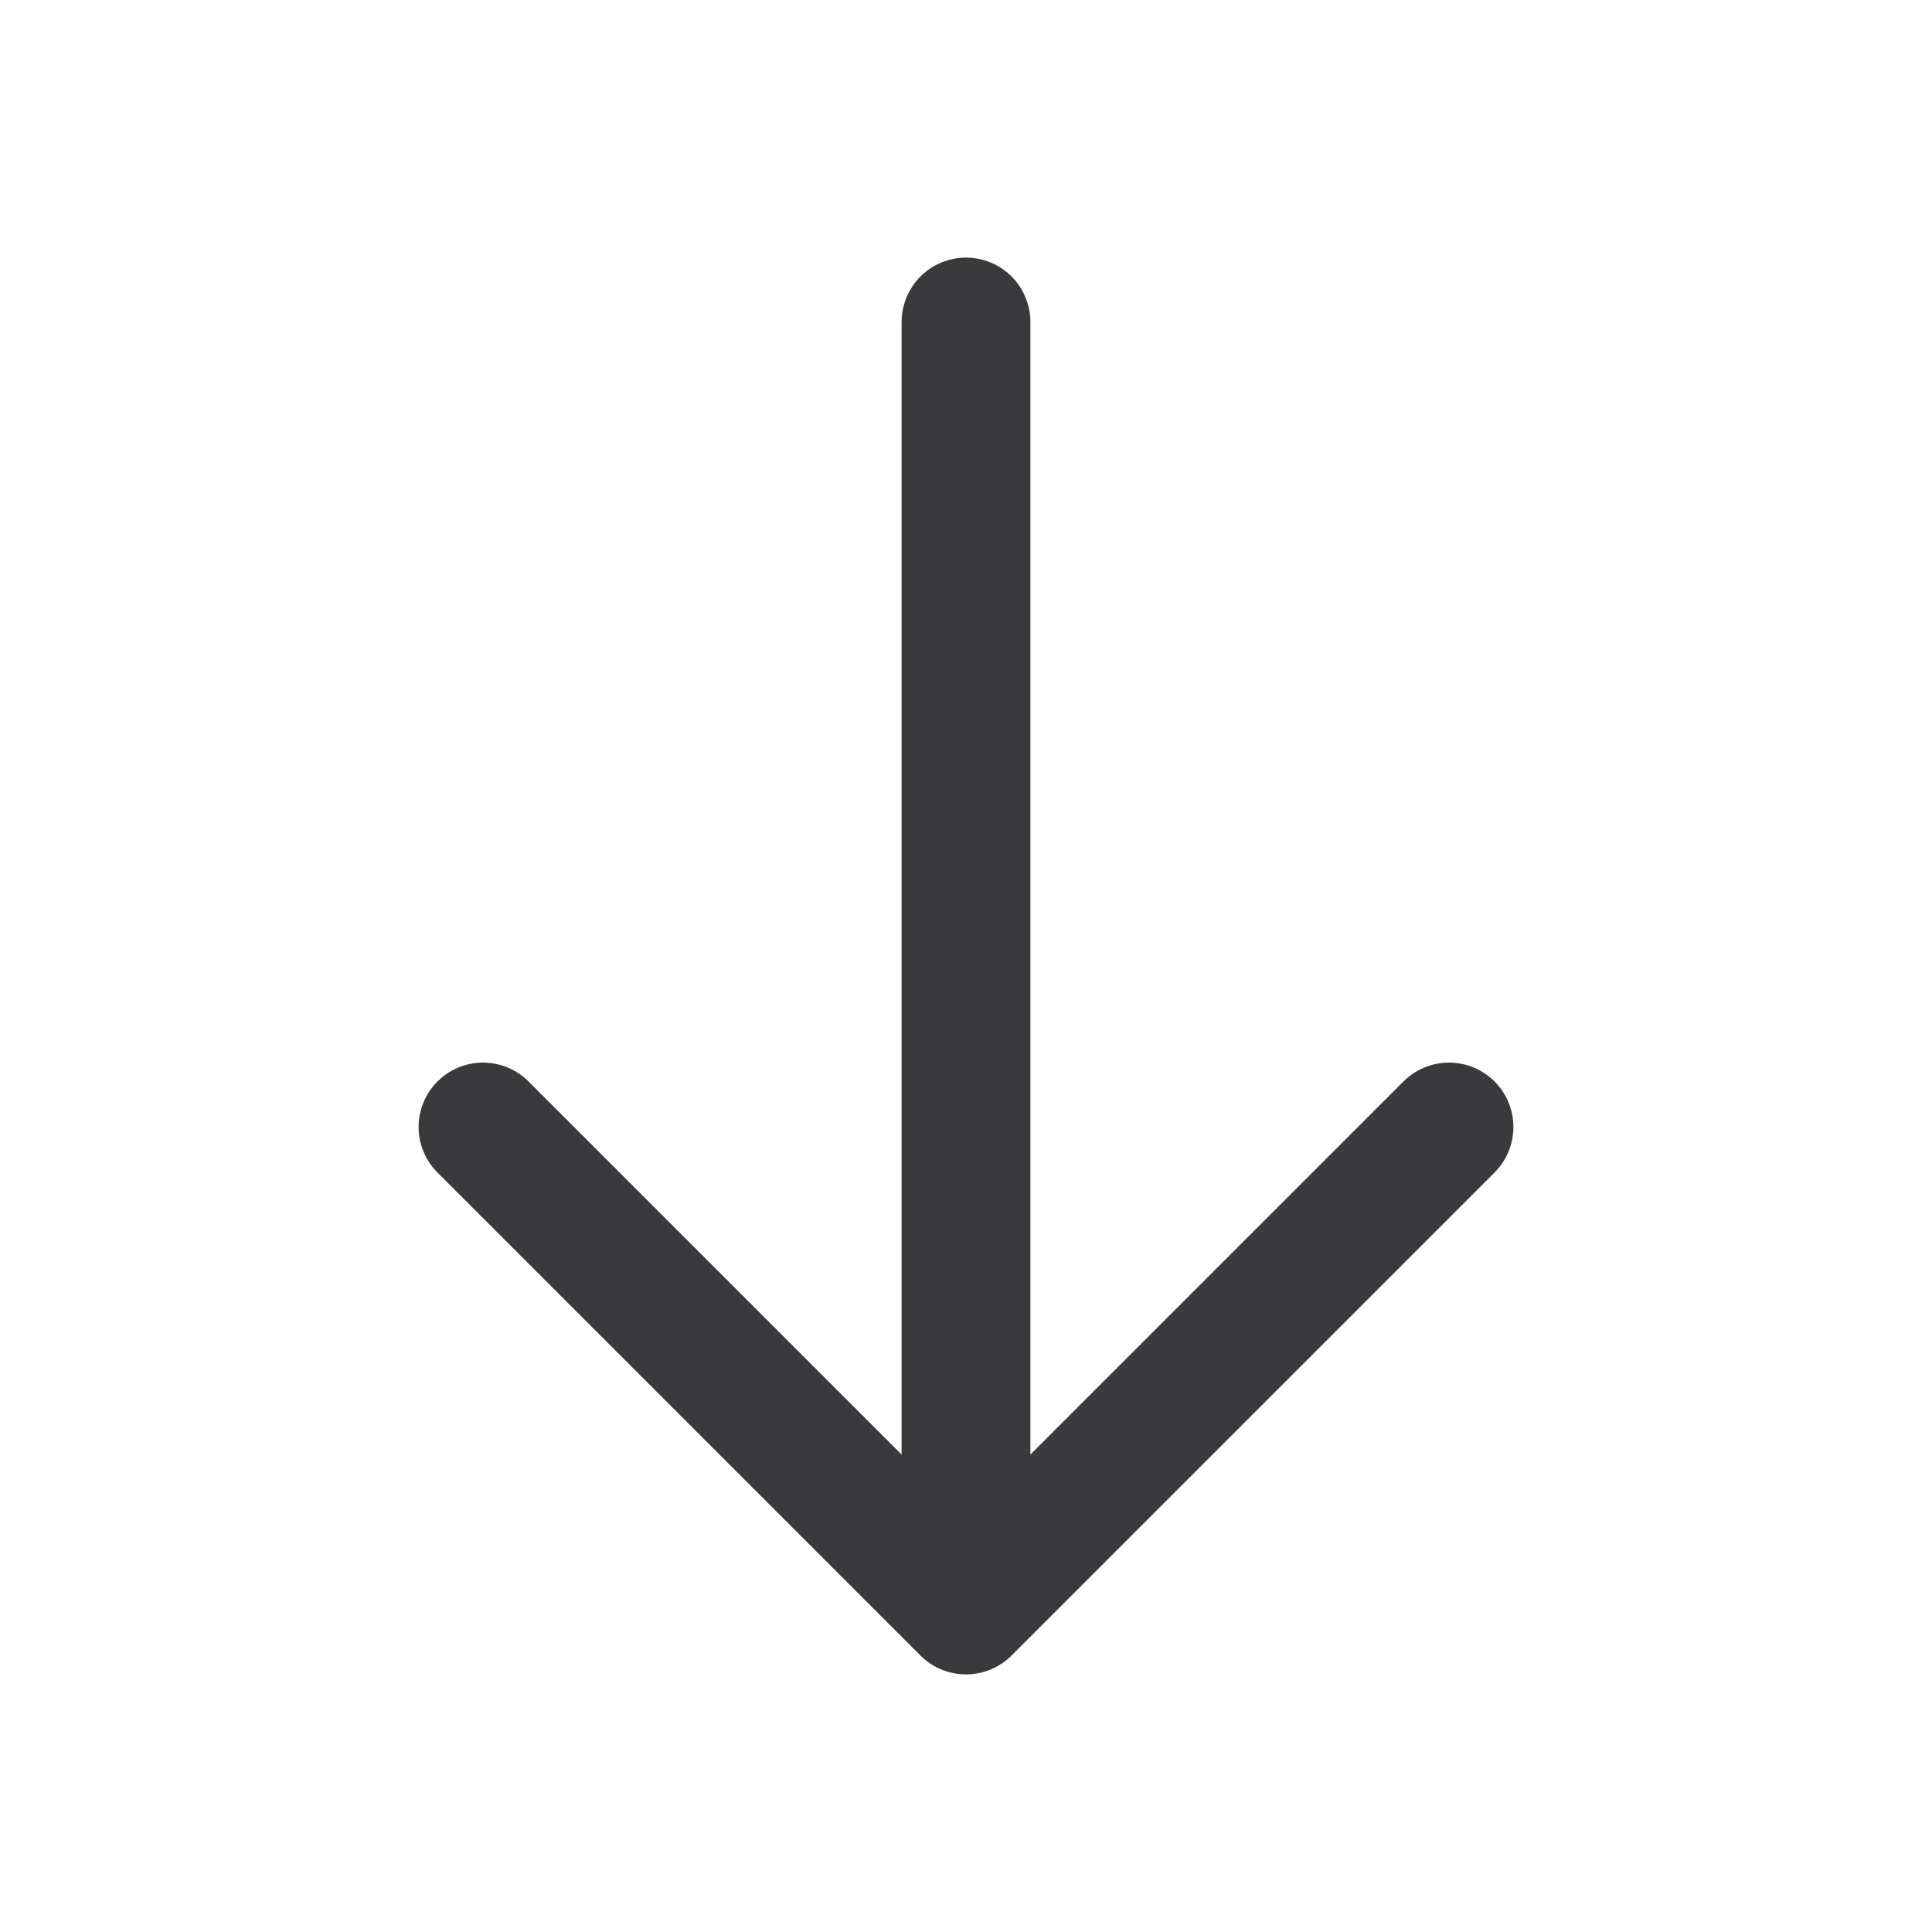
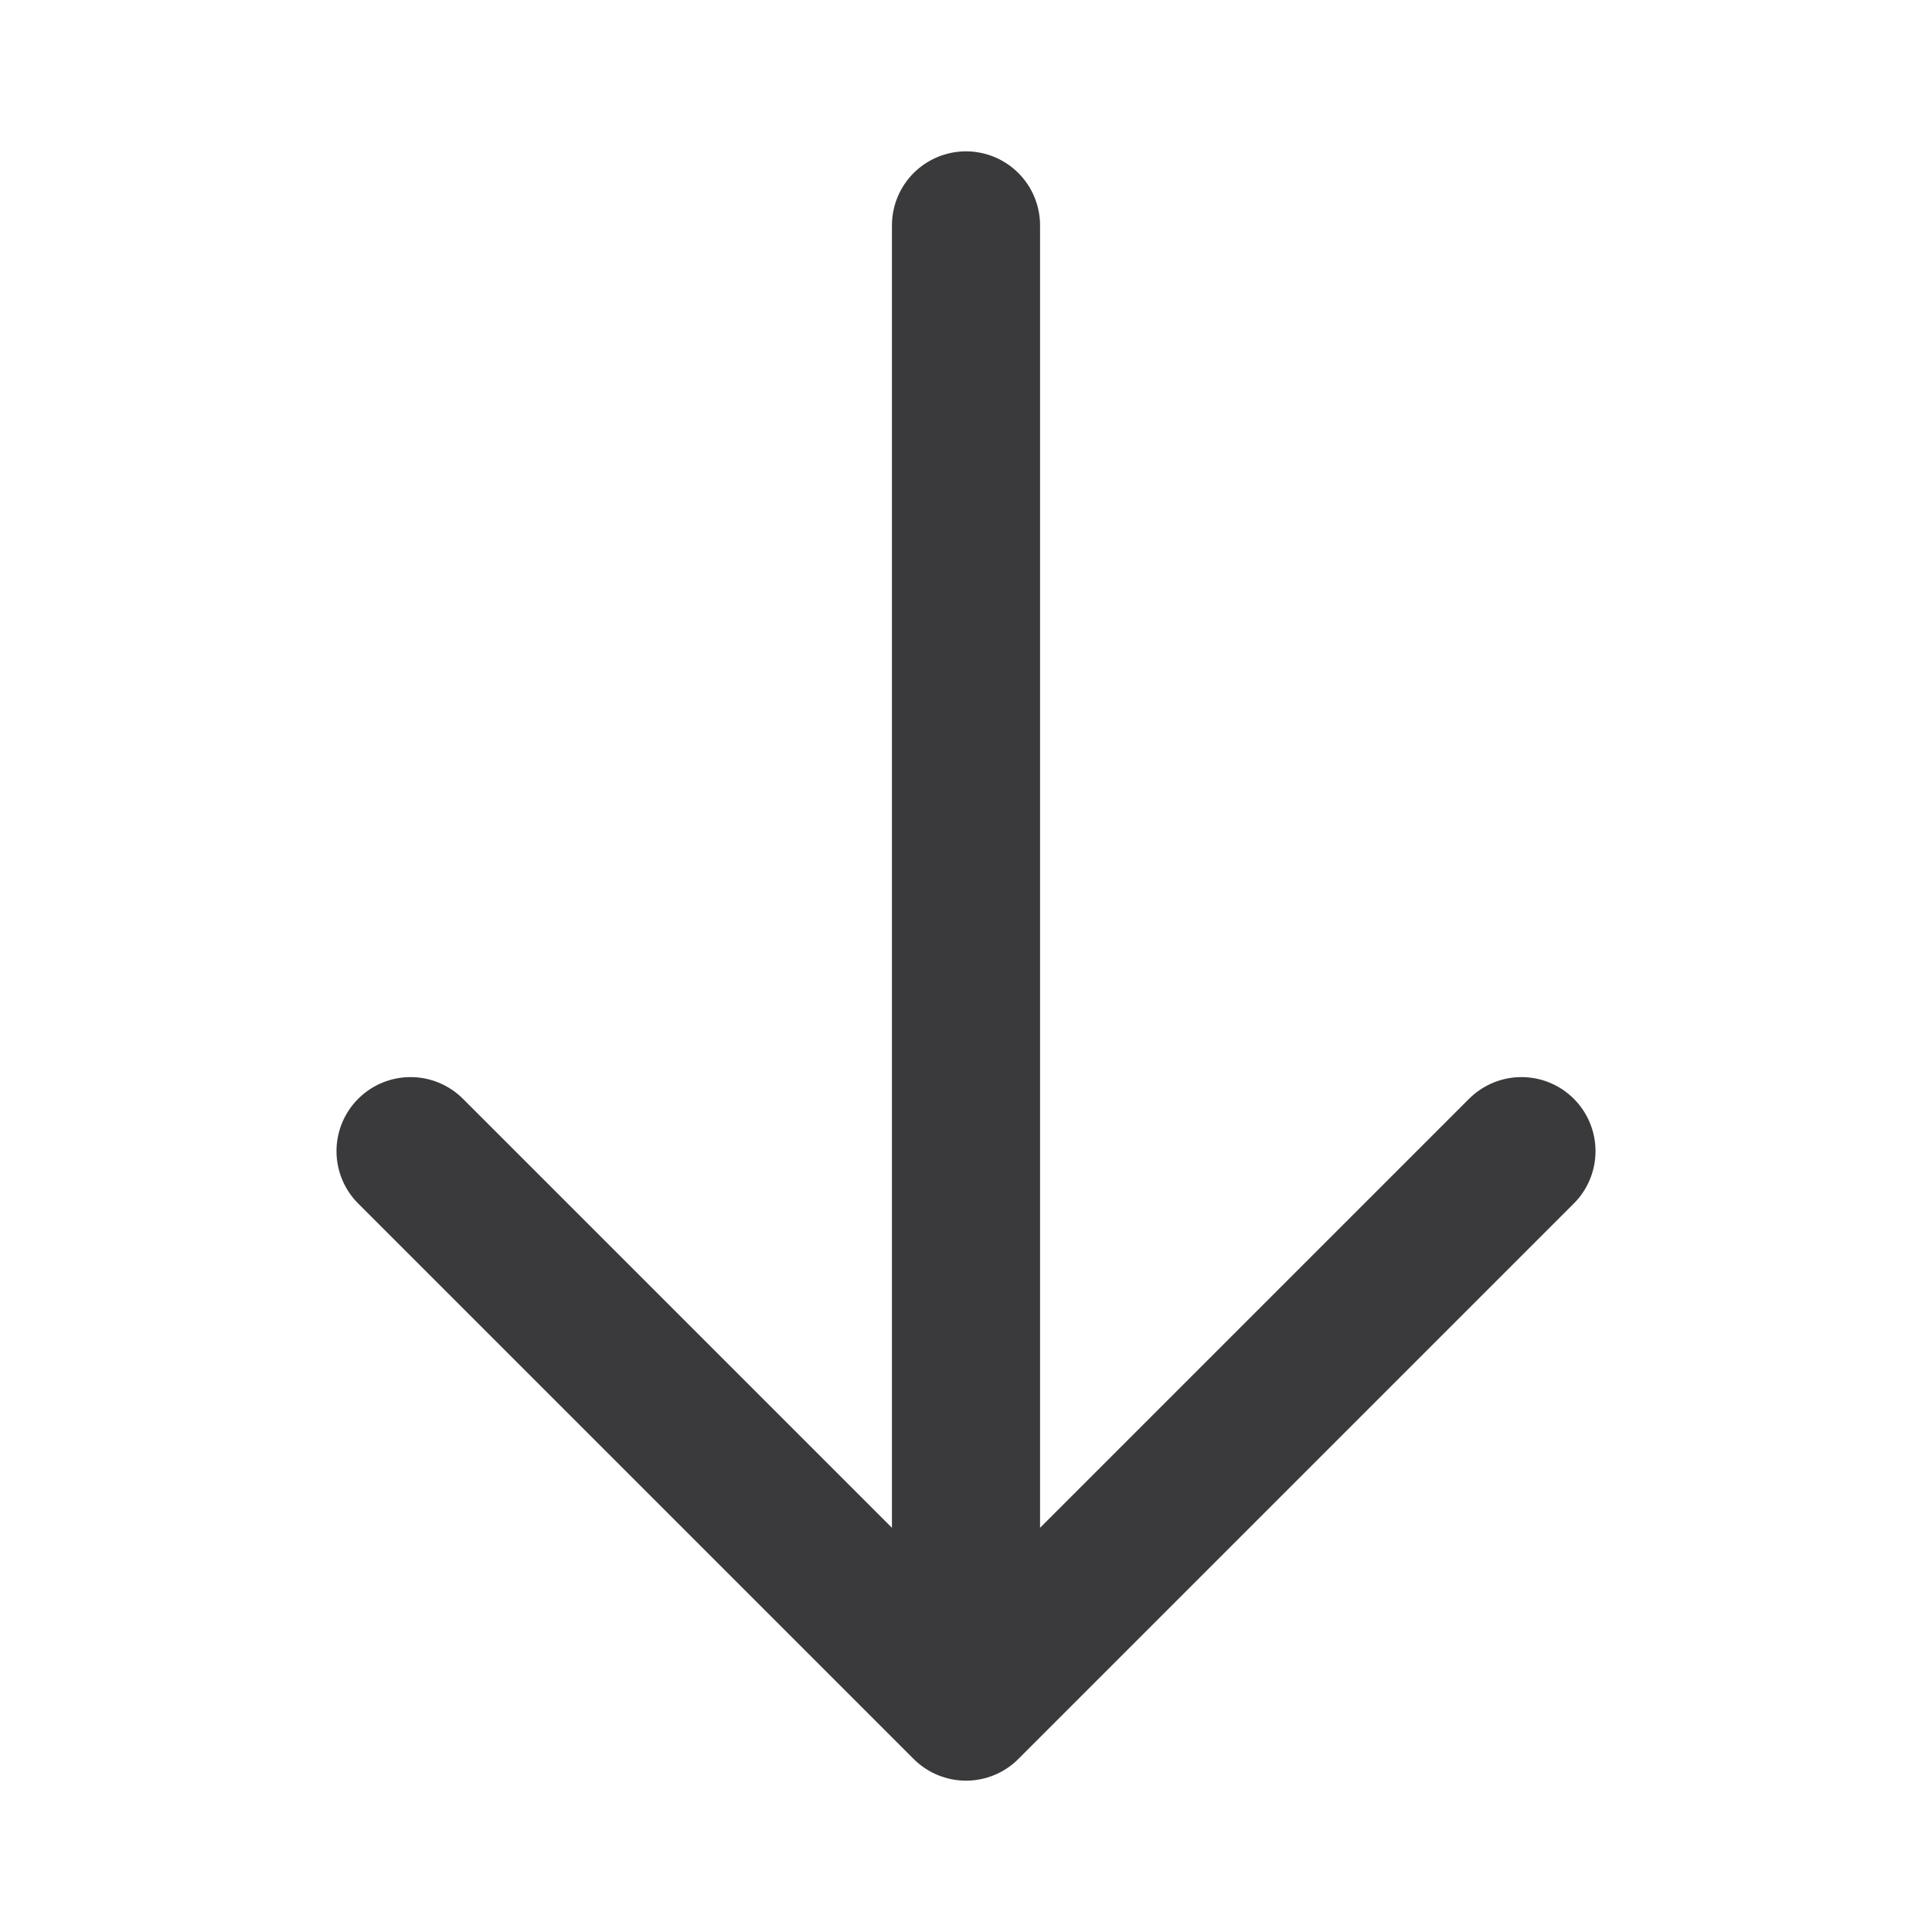
<svg xmlns="http://www.w3.org/2000/svg" width="24" height="24" viewBox="0 0 24 24">
  <g stroke-linecap="round" stroke-linejoin="round">
-     <path fill="none" stroke="#3A3A3C" stroke-width="1.6" d="M12 4v16M6 14l6 6 6-6" />
+     <g transform="translate(12 12) scale(1.15) translate(-12 -12)">
+       <path fill="none" stroke="#3A3A3C" stroke-width="1.6" d="M12 4v16M6 14l6 6 6-6" />
+     </g>
  </g>
</svg>
